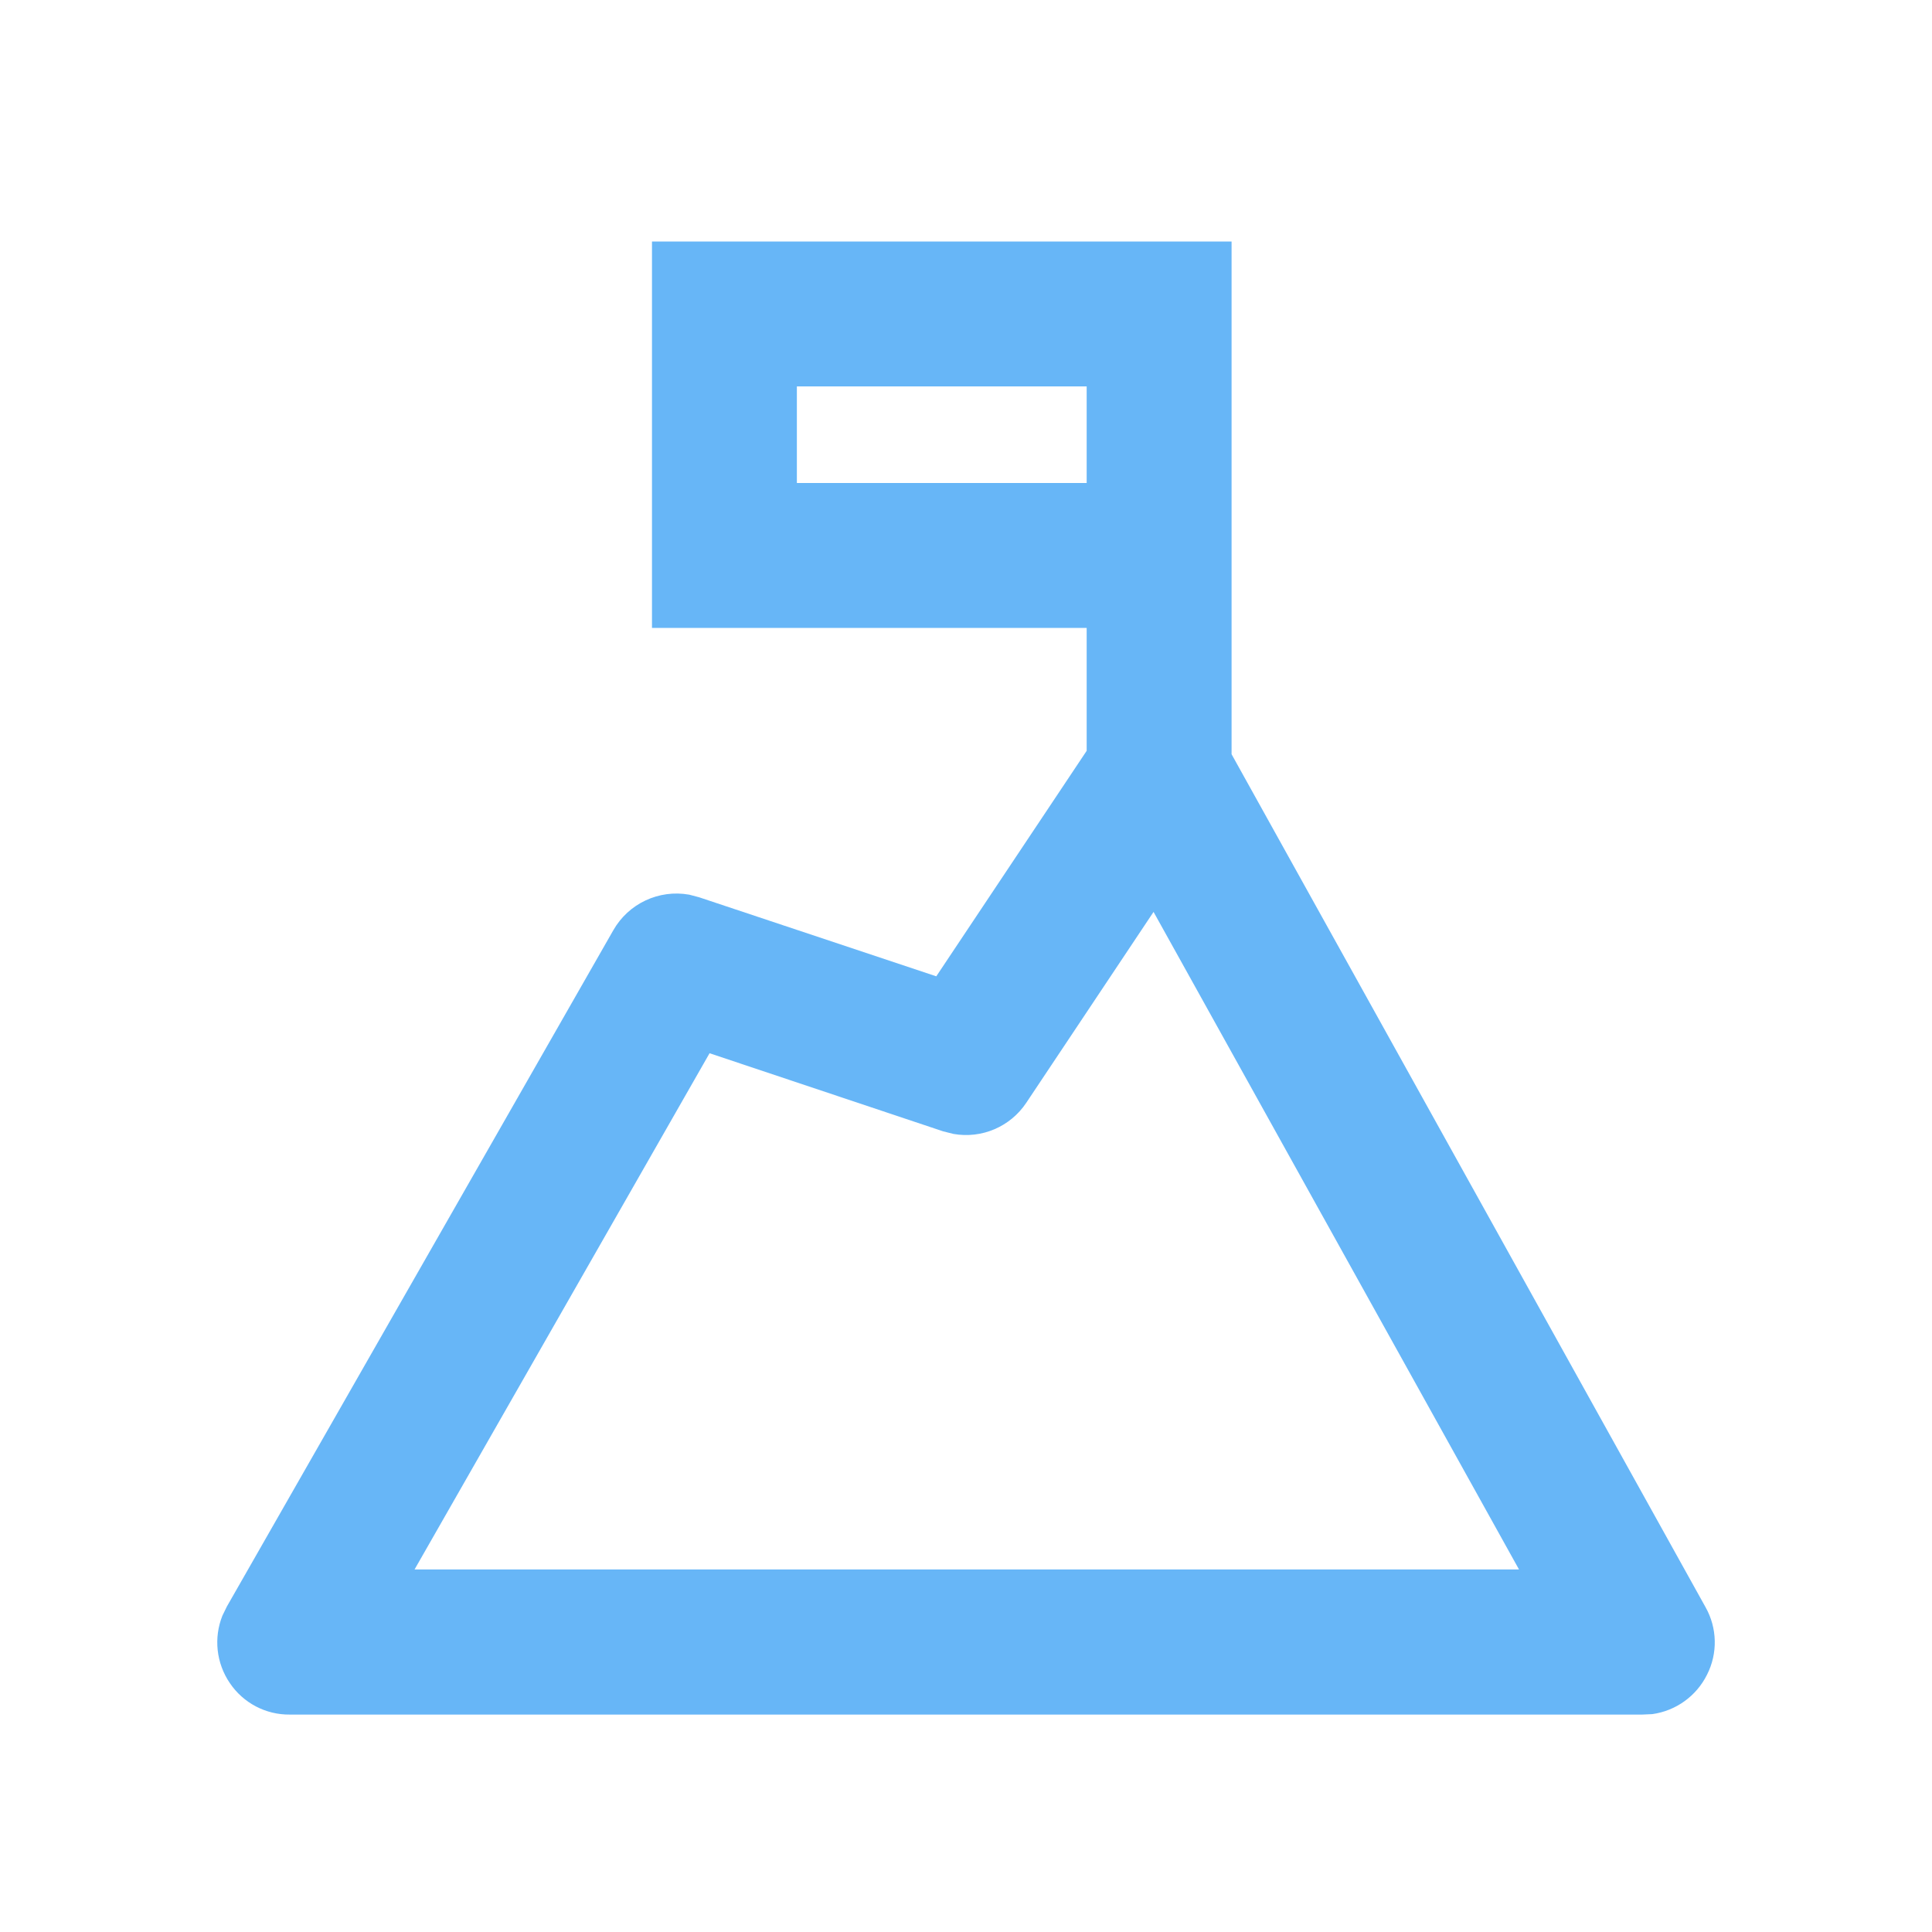
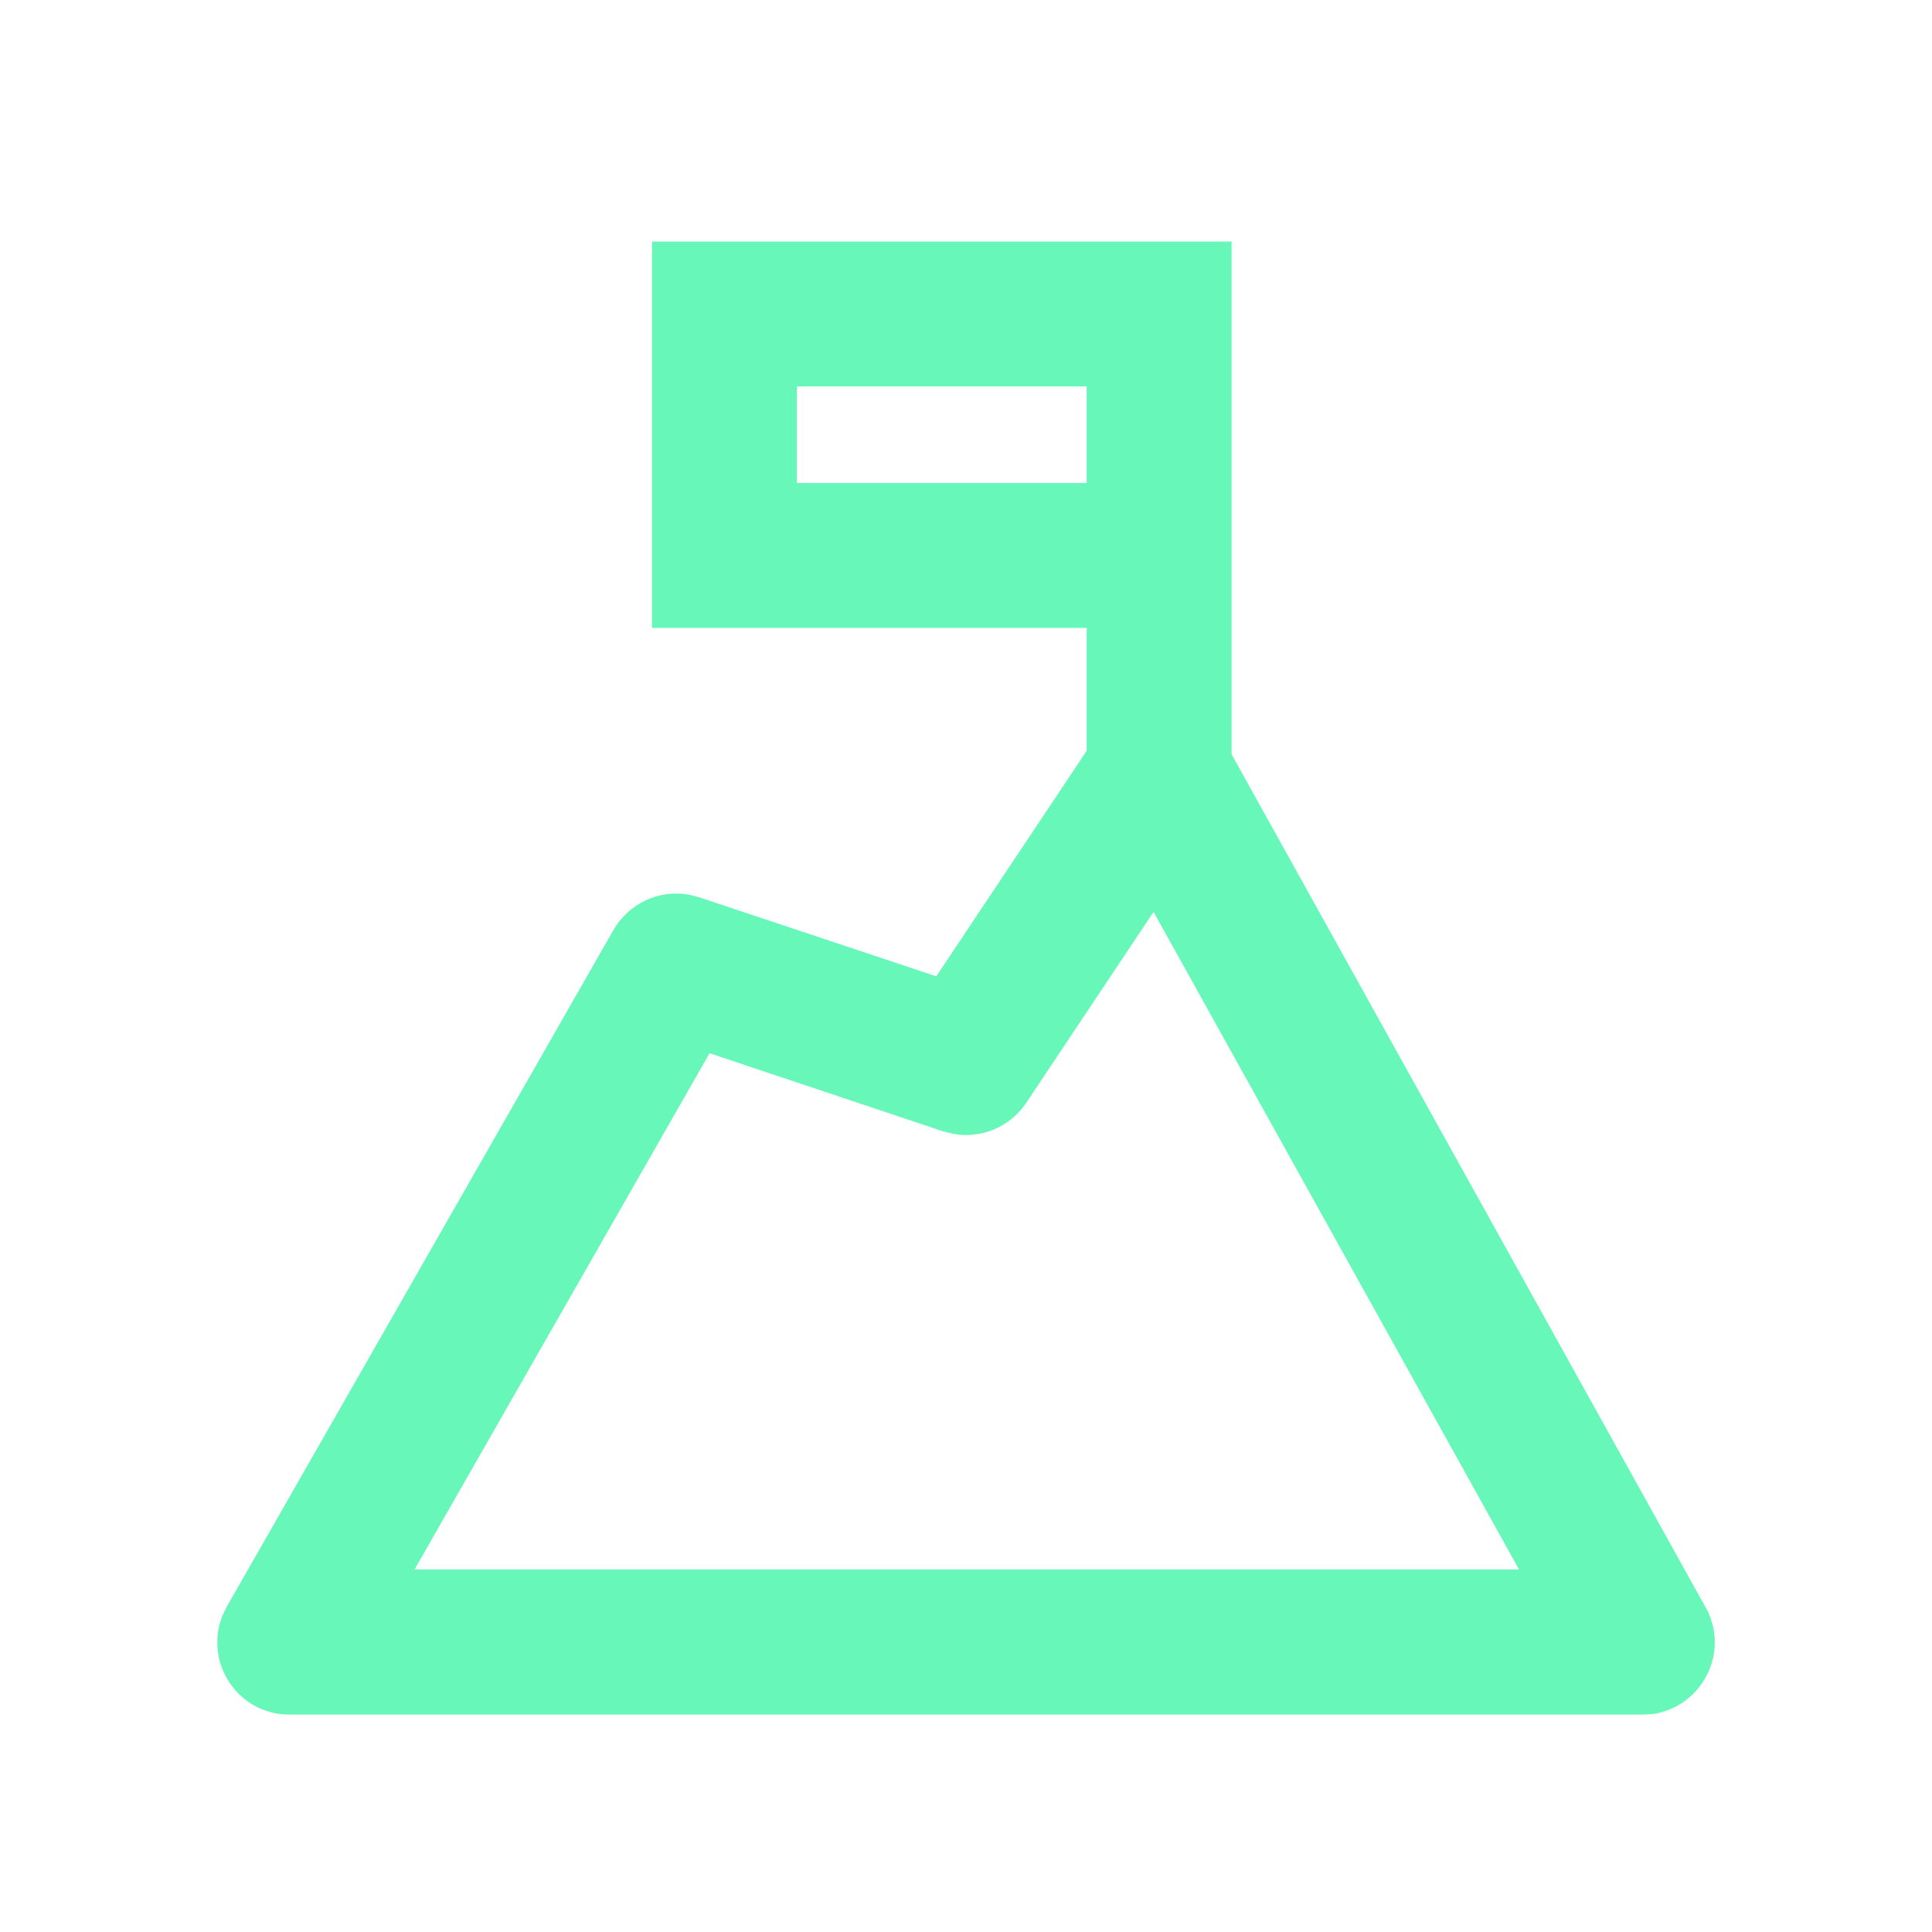
<svg xmlns="http://www.w3.org/2000/svg" id="Icon_Trending" data-name="Icon/Trending" width="26" height="26" viewBox="0 0 26 26">
-   <path id="Misson" d="M19.176,19.824H.976A.96.96,0,0,1,.169,19.4a.971.971,0,0,1-.1-.907l.06-.123,5.2-9.1A.978.978,0,0,1,6.351,8.79l.133.035L9.676,9.889,11.7,6.854V5.2H5.85V0h7.8V6.9l6.378,11.478a.962.962,0,0,1,.02.91.972.972,0,0,1-.737.53Zm-12.551-8.9-3.97,6.947H17.518L12.6,9.022l-1.713,2.569a.973.973,0,0,1-.979.419l-.14-.035ZM7.8,1.95v1.3h3.9V1.95Z" transform="translate(2.924 3.25)" fill="#67b6f7" />
+   <path id="Misson" d="M19.176,19.824H.976A.96.96,0,0,1,.169,19.4a.971.971,0,0,1-.1-.907l.06-.123,5.2-9.1A.978.978,0,0,1,6.351,8.79l.133.035L9.676,9.889,11.7,6.854V5.2H5.85V0h7.8V6.9l6.378,11.478a.962.962,0,0,1,.02.91.972.972,0,0,1-.737.53Zm-12.551-8.9-3.97,6.947H17.518L12.6,9.022l-1.713,2.569a.973.973,0,0,1-.979.419l-.14-.035ZM7.8,1.95v1.3h3.9V1.95Z" transform="translate(2.924 3.25)" fill="#67F7B8" />
</svg>
